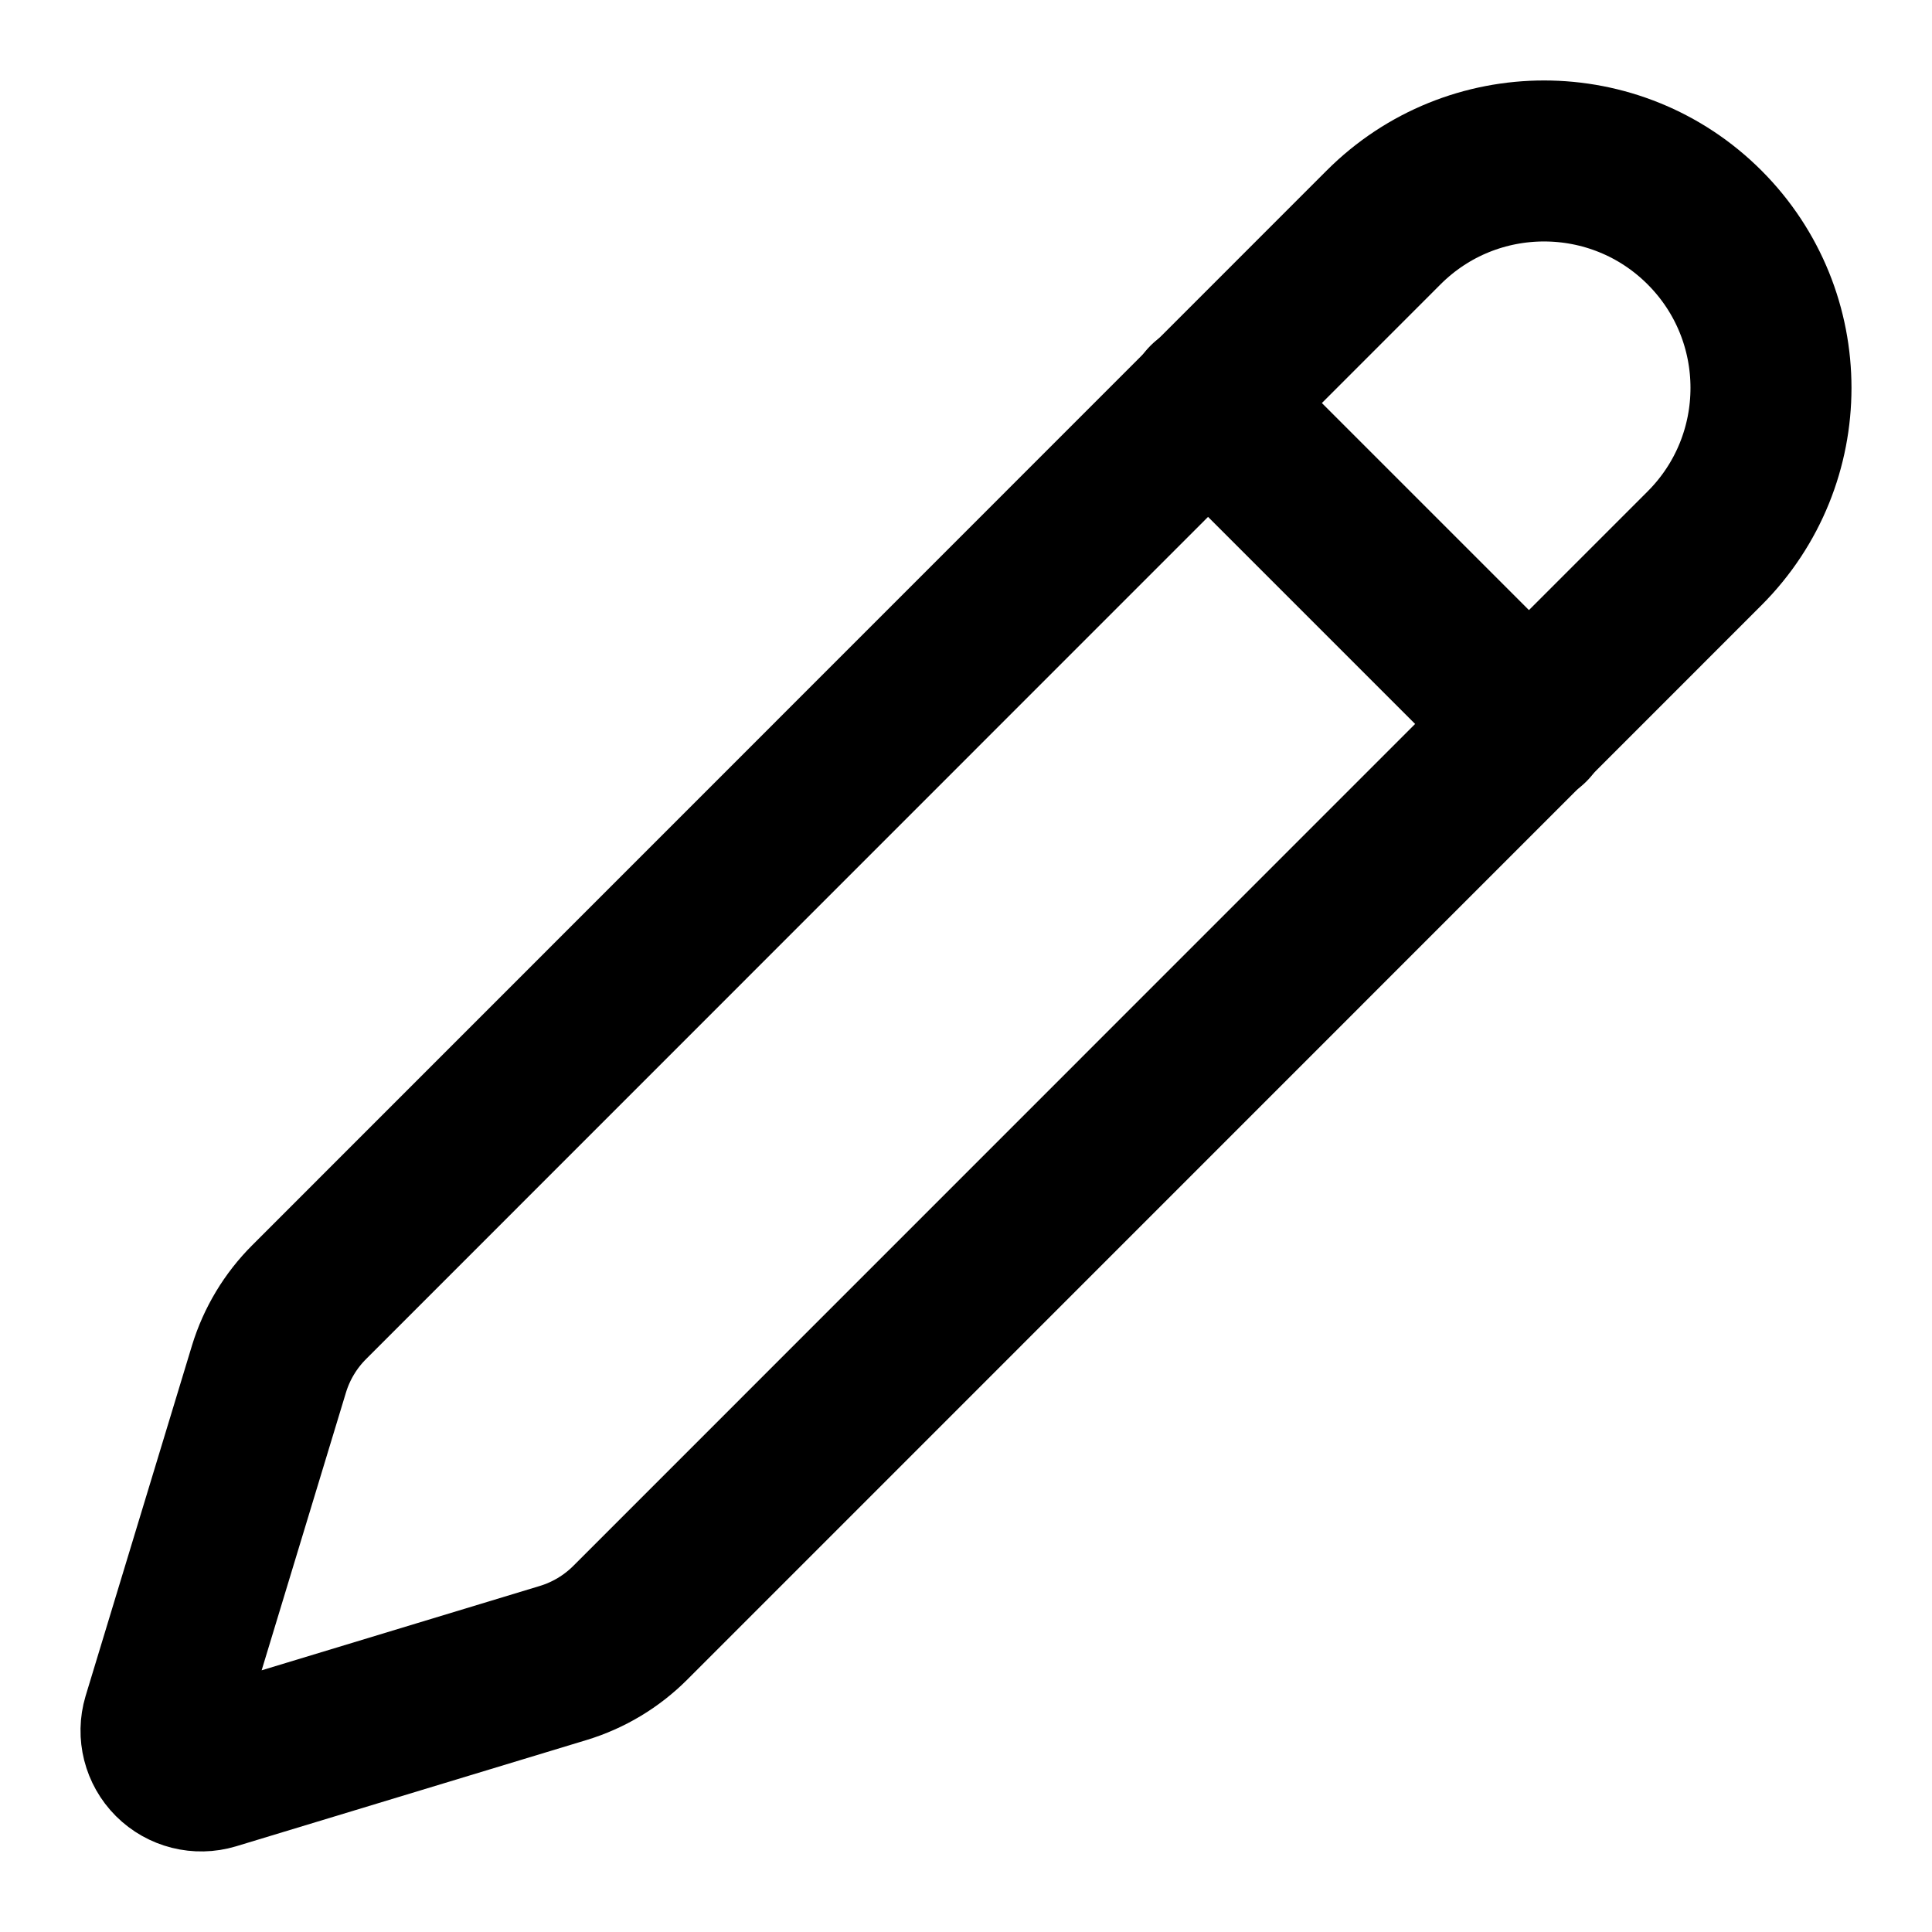
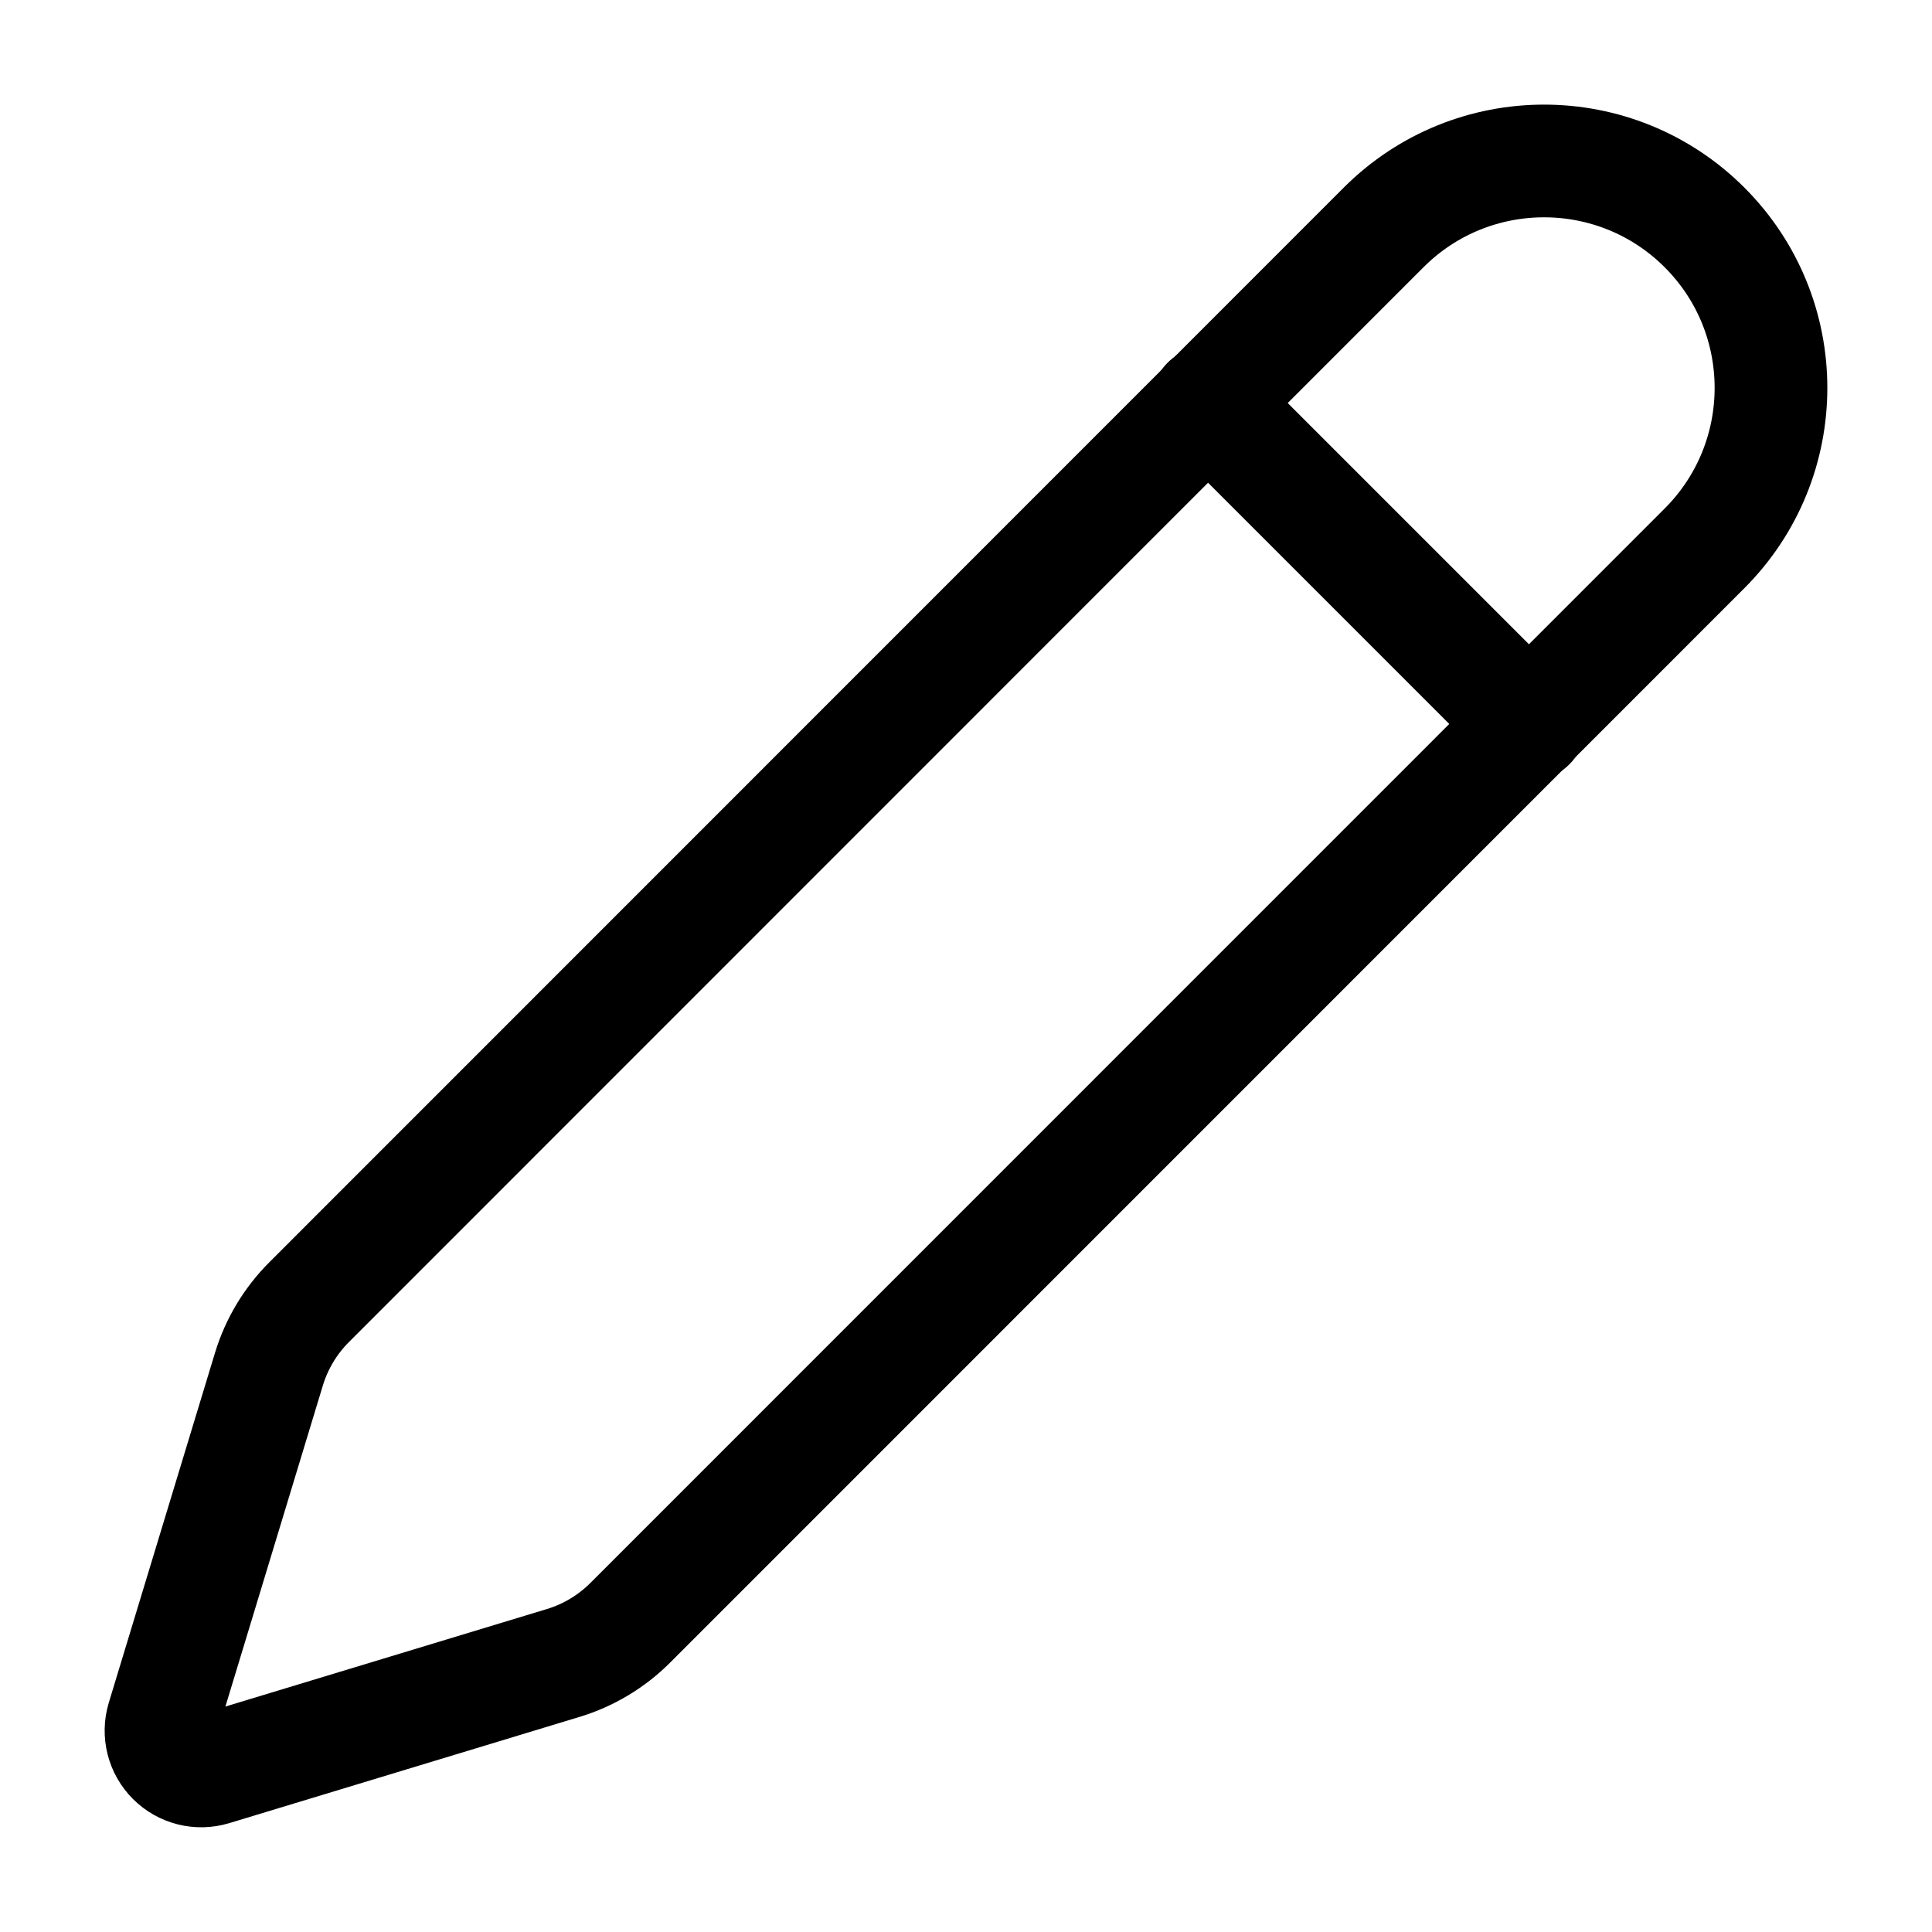
- <svg xmlns="http://www.w3.org/2000/svg" class="lucide lucide-pencil" width="24" height="24" viewBox="0 0 24 24" fill="none" stroke="currentColor" stroke-width="2" stroke-linecap="round" stroke-linejoin="round">
+ <svg xmlns="http://www.w3.org/2000/svg" class="lucide lucide-pencil" width="24" height="24" viewBox="0 0 24 24" fill="none" stroke="currentColor" stroke-width="1.4" stroke-linecap="round" stroke-linejoin="round">
  <path d="M21.174 6.812a1 1 0 0 0-3.986-3.987L3.842 16.174a2 2 0 0 0-.5.83l-1.321 4.352a.5.5 0 0 0 .623.622l4.353-1.32a2 2 0 0 0 .83-.497z" />
  <path d="m15 5 4 4" />
</svg>
